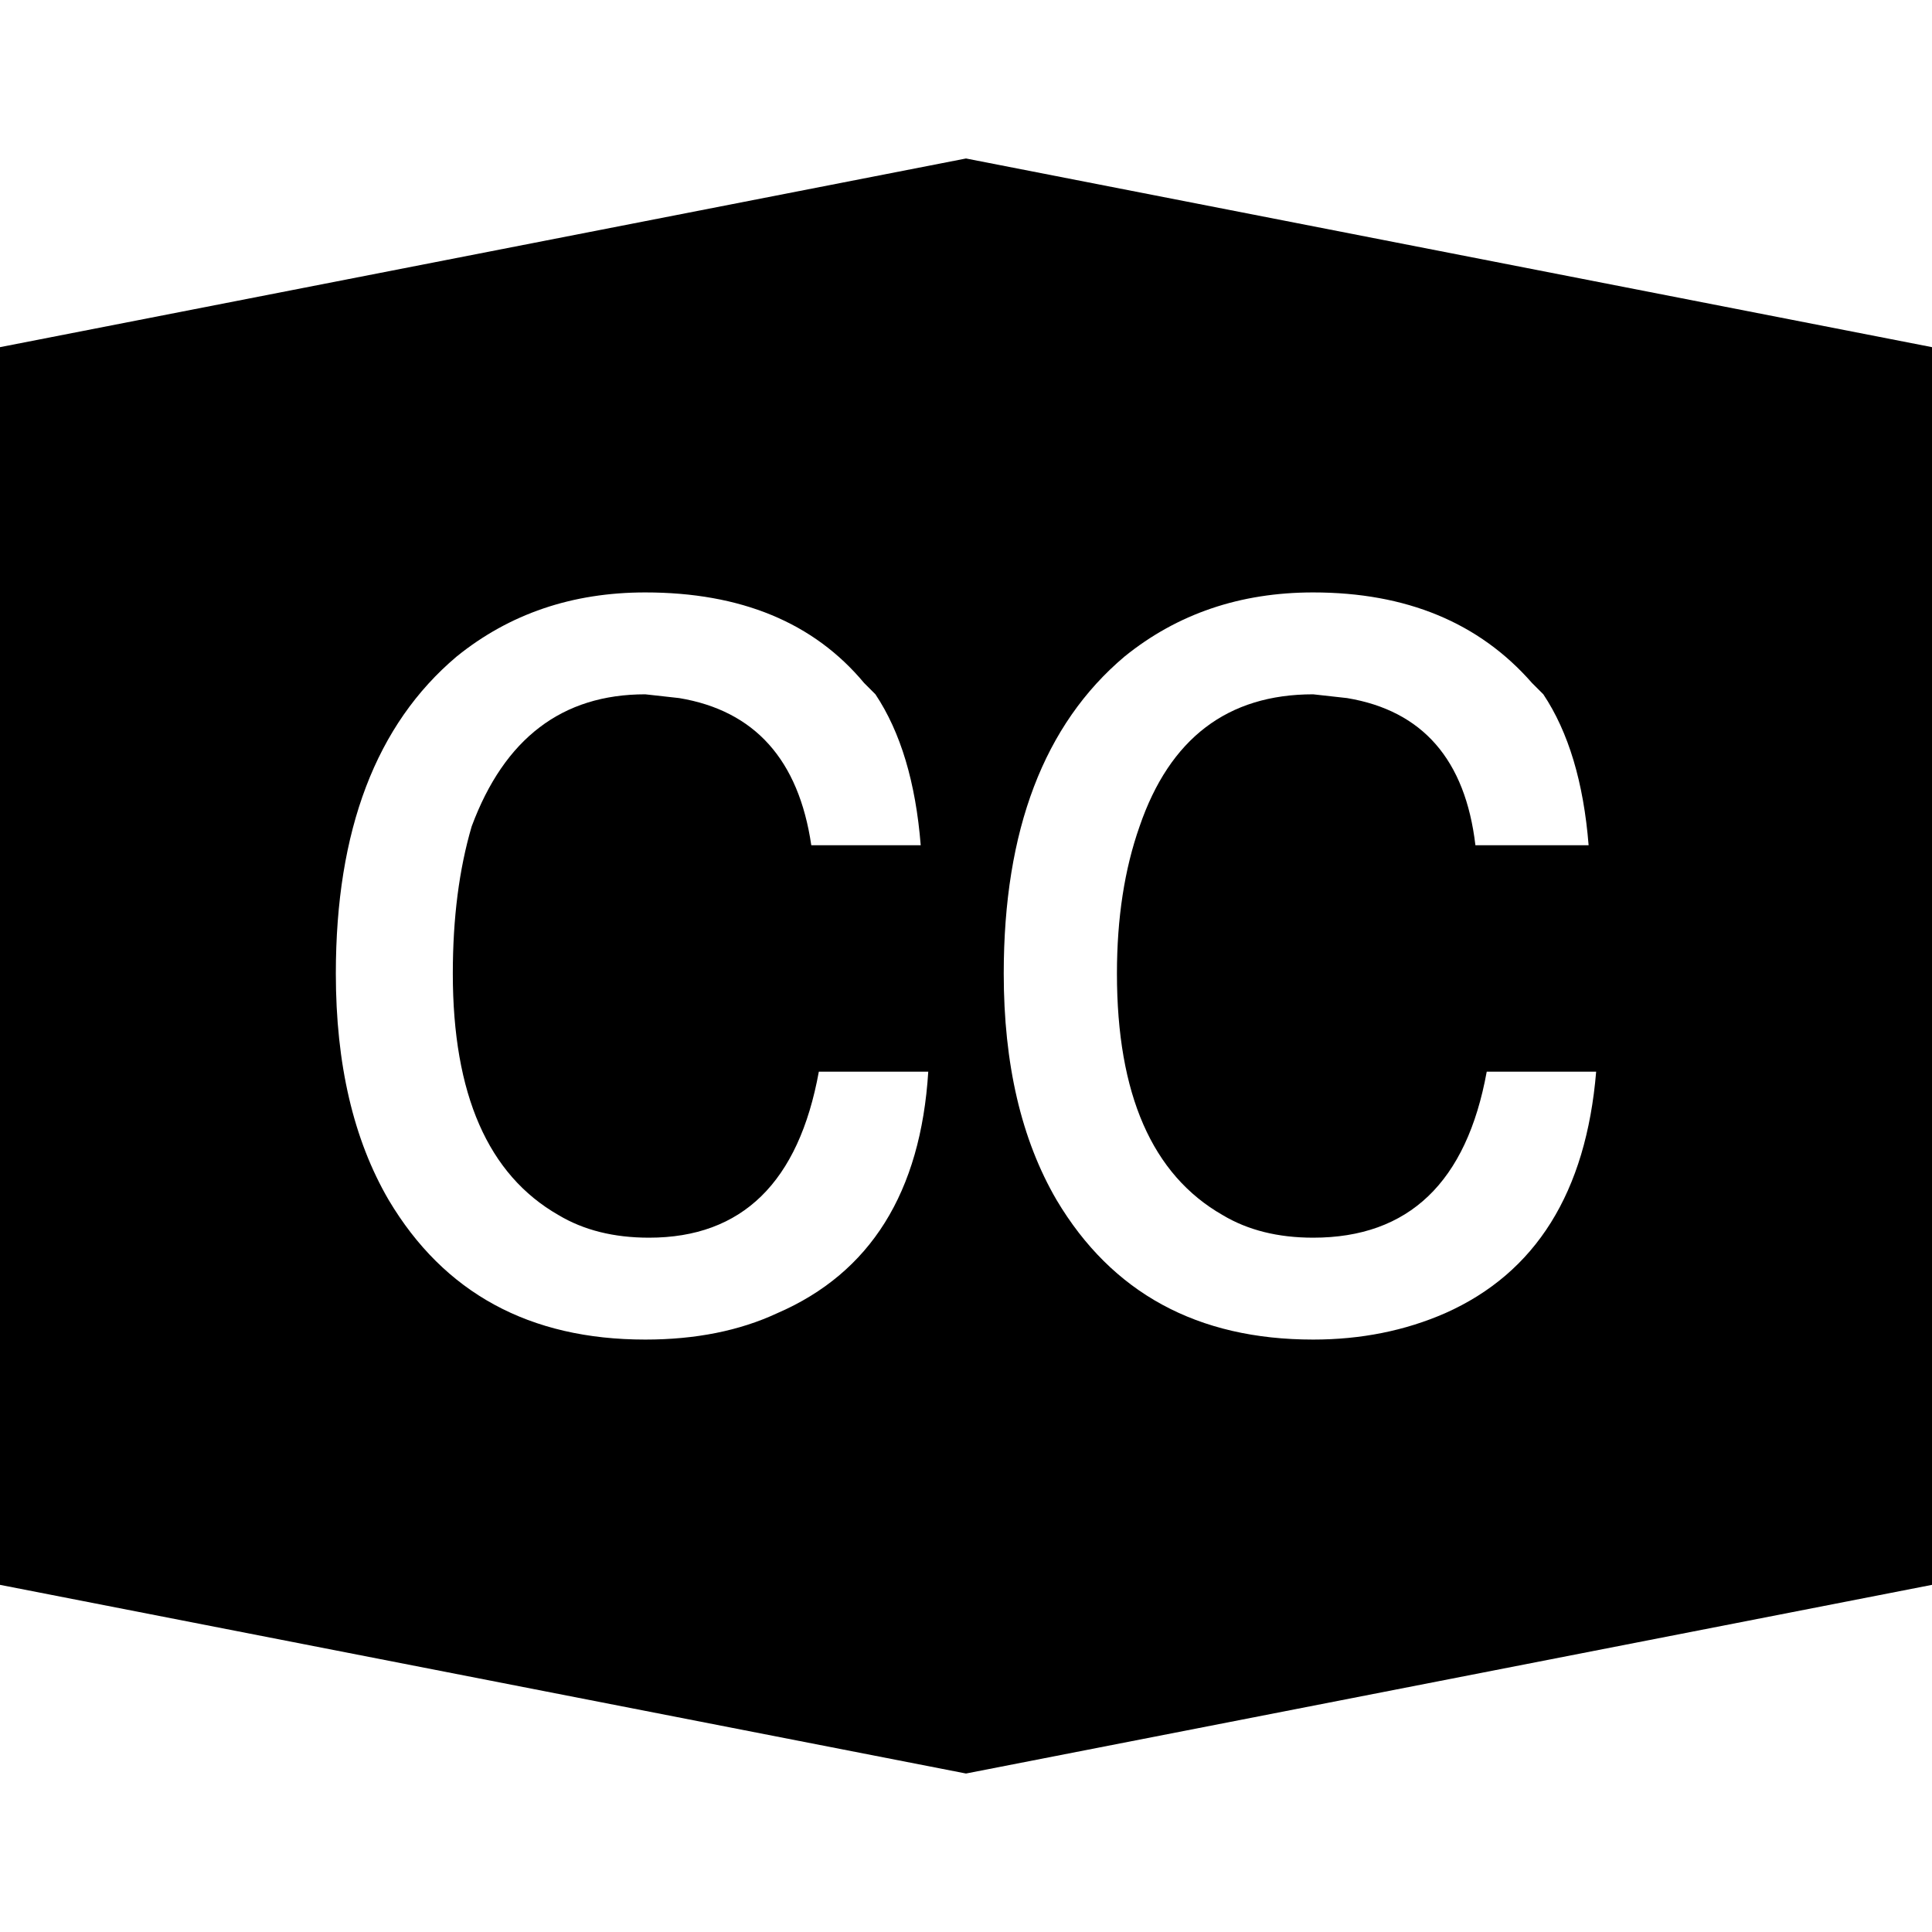
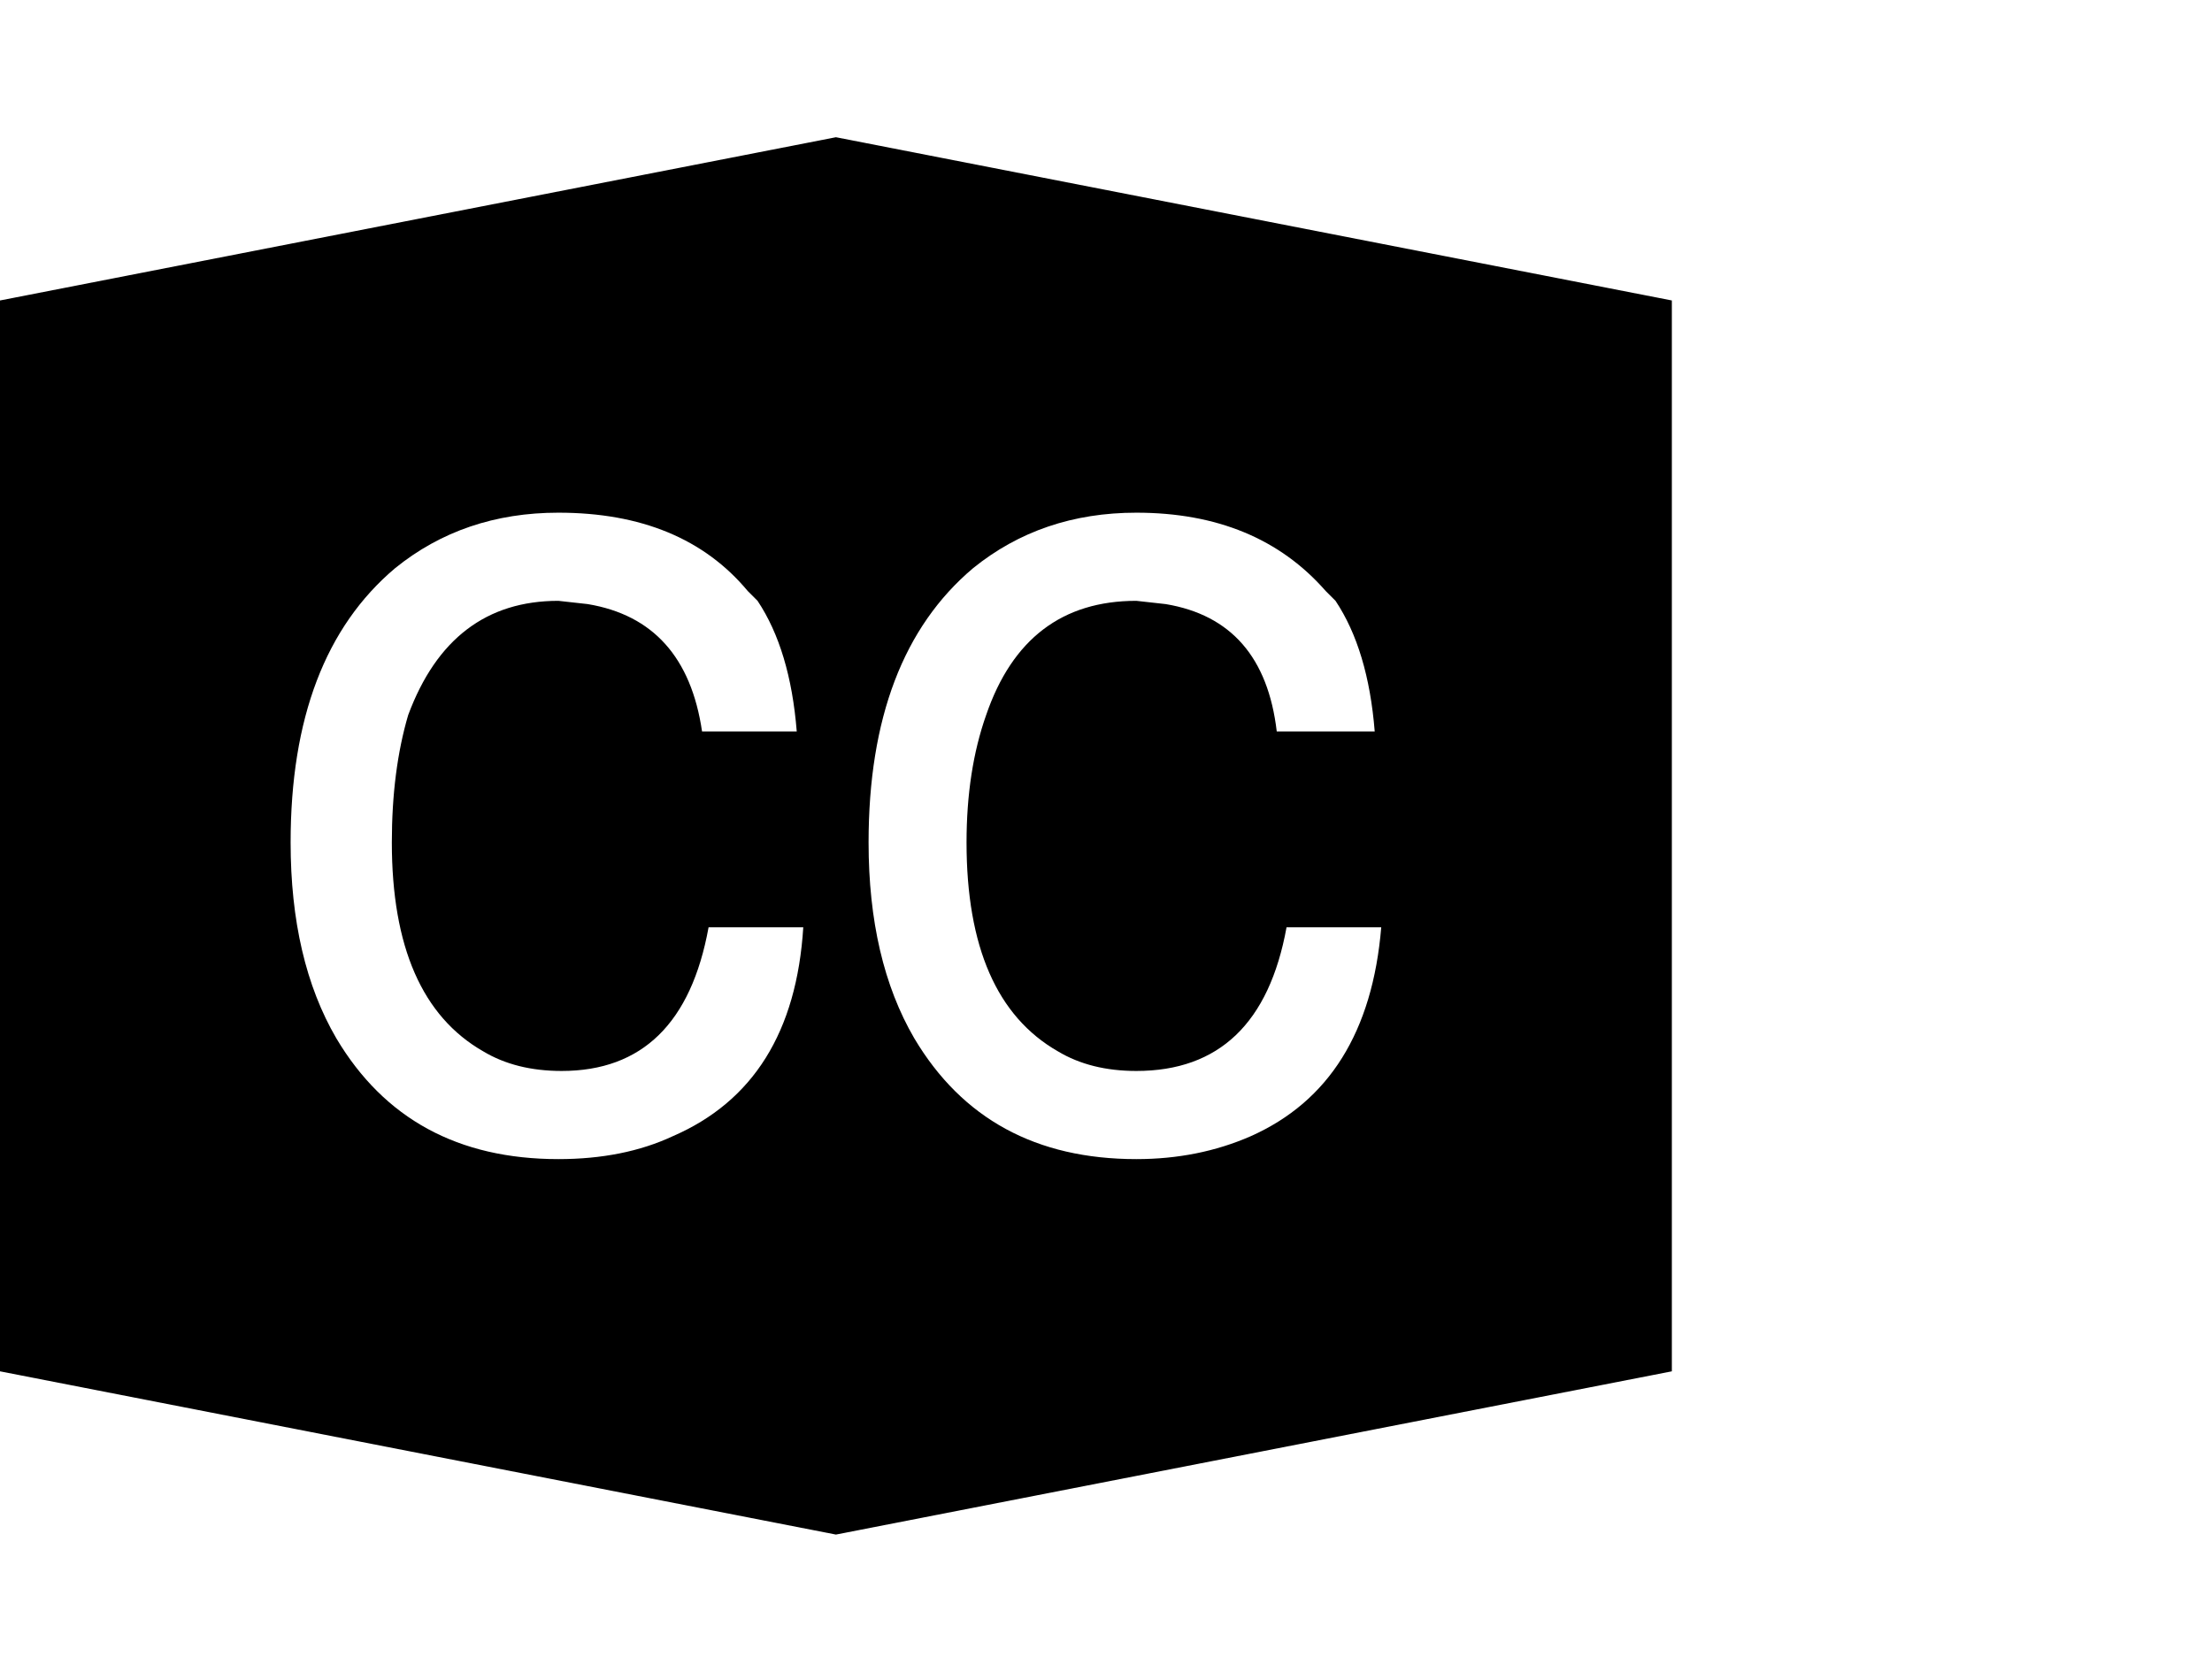
- <svg xmlns="http://www.w3.org/2000/svg" height="1000px" width="1000px">
-   <g>
-     <path d="M0 820.312c0 0 0 -640.625 0 -640.625c0 0 500 -97.656 500 -97.656c0 0 500 97.656 500 97.656c0 0 0 640.625 0 640.625c0 0 -500 97.656 -500 97.656c0 0 -500 -97.656 -500 -97.656m173.828 -316.406c0 46.875 9.115 85.937 27.344 117.187c28.646 48.177 72.917 72.266 132.812 72.266c26.042 0 48.828 -4.557 68.36 -13.672c48.177 -20.833 74.218 -62.5 78.125 -125c0 0 -56.641 0 -56.641 0c-10.417 57.292 -39.713 85.938 -87.891 85.938c-18.229 0 -33.854 -3.907 -46.875 -11.719c-36.458 -20.834 -54.687 -62.5 -54.687 -125c0 -28.646 3.255 -54.037 9.766 -76.172c16.927 -45.573 46.875 -68.359 89.843 -68.359c0 0 17.579 1.953 17.579 1.953c39.062 6.51 61.848 31.901 68.359 76.172c0 0 56.641 0 56.641 0c-2.605 -32.553 -10.417 -58.594 -23.438 -78.125c0 0 -5.859 -5.86 -5.859 -5.86c-26.042 -31.25 -63.802 -46.875 -113.282 -46.875c-37.76 0 -70.312 11.068 -97.656 33.203c-41.667 35.157 -62.5 89.844 -62.5 164.063c0 0 0 0 0 0m345.703 0c0 46.875 9.115 85.937 27.344 117.187c28.646 48.177 72.917 72.266 132.813 72.266c24.739 0 47.526 -4.557 68.359 -13.672c46.875 -20.833 72.917 -62.5 78.125 -125c0 0 -56.641 0 -56.641 0c-10.416 57.292 -40.364 85.938 -89.844 85.938c-18.229 0 -33.854 -3.907 -46.875 -11.719c-36.458 -20.834 -54.687 -62.5 -54.687 -125c0 -28.646 3.906 -54.037 11.719 -76.172c15.625 -45.573 45.573 -68.359 89.843 -68.359c0 0 17.579 1.953 17.579 1.953c39.062 6.51 61.198 31.901 66.406 76.172c0 0 58.594 0 58.594 0c-2.605 -32.553 -10.417 -58.594 -23.438 -78.125c0 0 -5.859 -5.86 -5.859 -5.86c-27.344 -31.25 -65.104 -46.875 -113.282 -46.875c-37.76 0 -70.312 11.068 -97.656 33.203c-41.666 35.157 -62.5 89.844 -62.5 164.063c0 0 0 0 0 0" />
-   </g>
+ <svg xmlns="http://www.w3.org/2000/svg" height="1000" width="1323">
+   <path d="M0 820.324l0-640.584l499.968-97.65 499.968 97.65l0 640.584l-499.968 97.65zm173.817-316.386q0 70.308 27.342 117.18 42.966 72.261 132.804 72.261 39.06 0 68.355-13.671 72.261-31.248 78.12-124.992l-56.637 0q-15.624 85.932-87.885 85.932-27.342 0-46.872-11.718-54.684-31.248-54.684-124.992 0-42.966 9.765-76.167 25.389-68.355 89.838-68.355l17.577 1.953q58.59 9.765 68.355 76.167l56.637 0q-3.906-48.825-23.436-78.12l-5.859-5.859q-39.06-46.872-113.274-46.872-56.637 0-97.65 33.201-62.496 52.731-62.496 164.052zm345.681 0q0 70.308 27.342 117.18 42.966 72.261 132.804 72.261 37.107 0 68.355-13.671 70.308-31.248 78.12-124.992l-56.637 0q-15.624 85.932-89.838 85.932-27.342 0-46.872-11.718-54.684-31.248-54.684-124.992 0-42.966 11.718-76.167 23.436-68.355 89.838-68.355l17.577 1.953q58.59 9.765 66.402 76.167l58.59 0q-3.906-48.825-23.436-78.12l-5.859-5.859q-41.013-46.872-113.274-46.872-56.637 0-97.65 33.201-62.496 52.731-62.496 164.052z" />
</svg>
